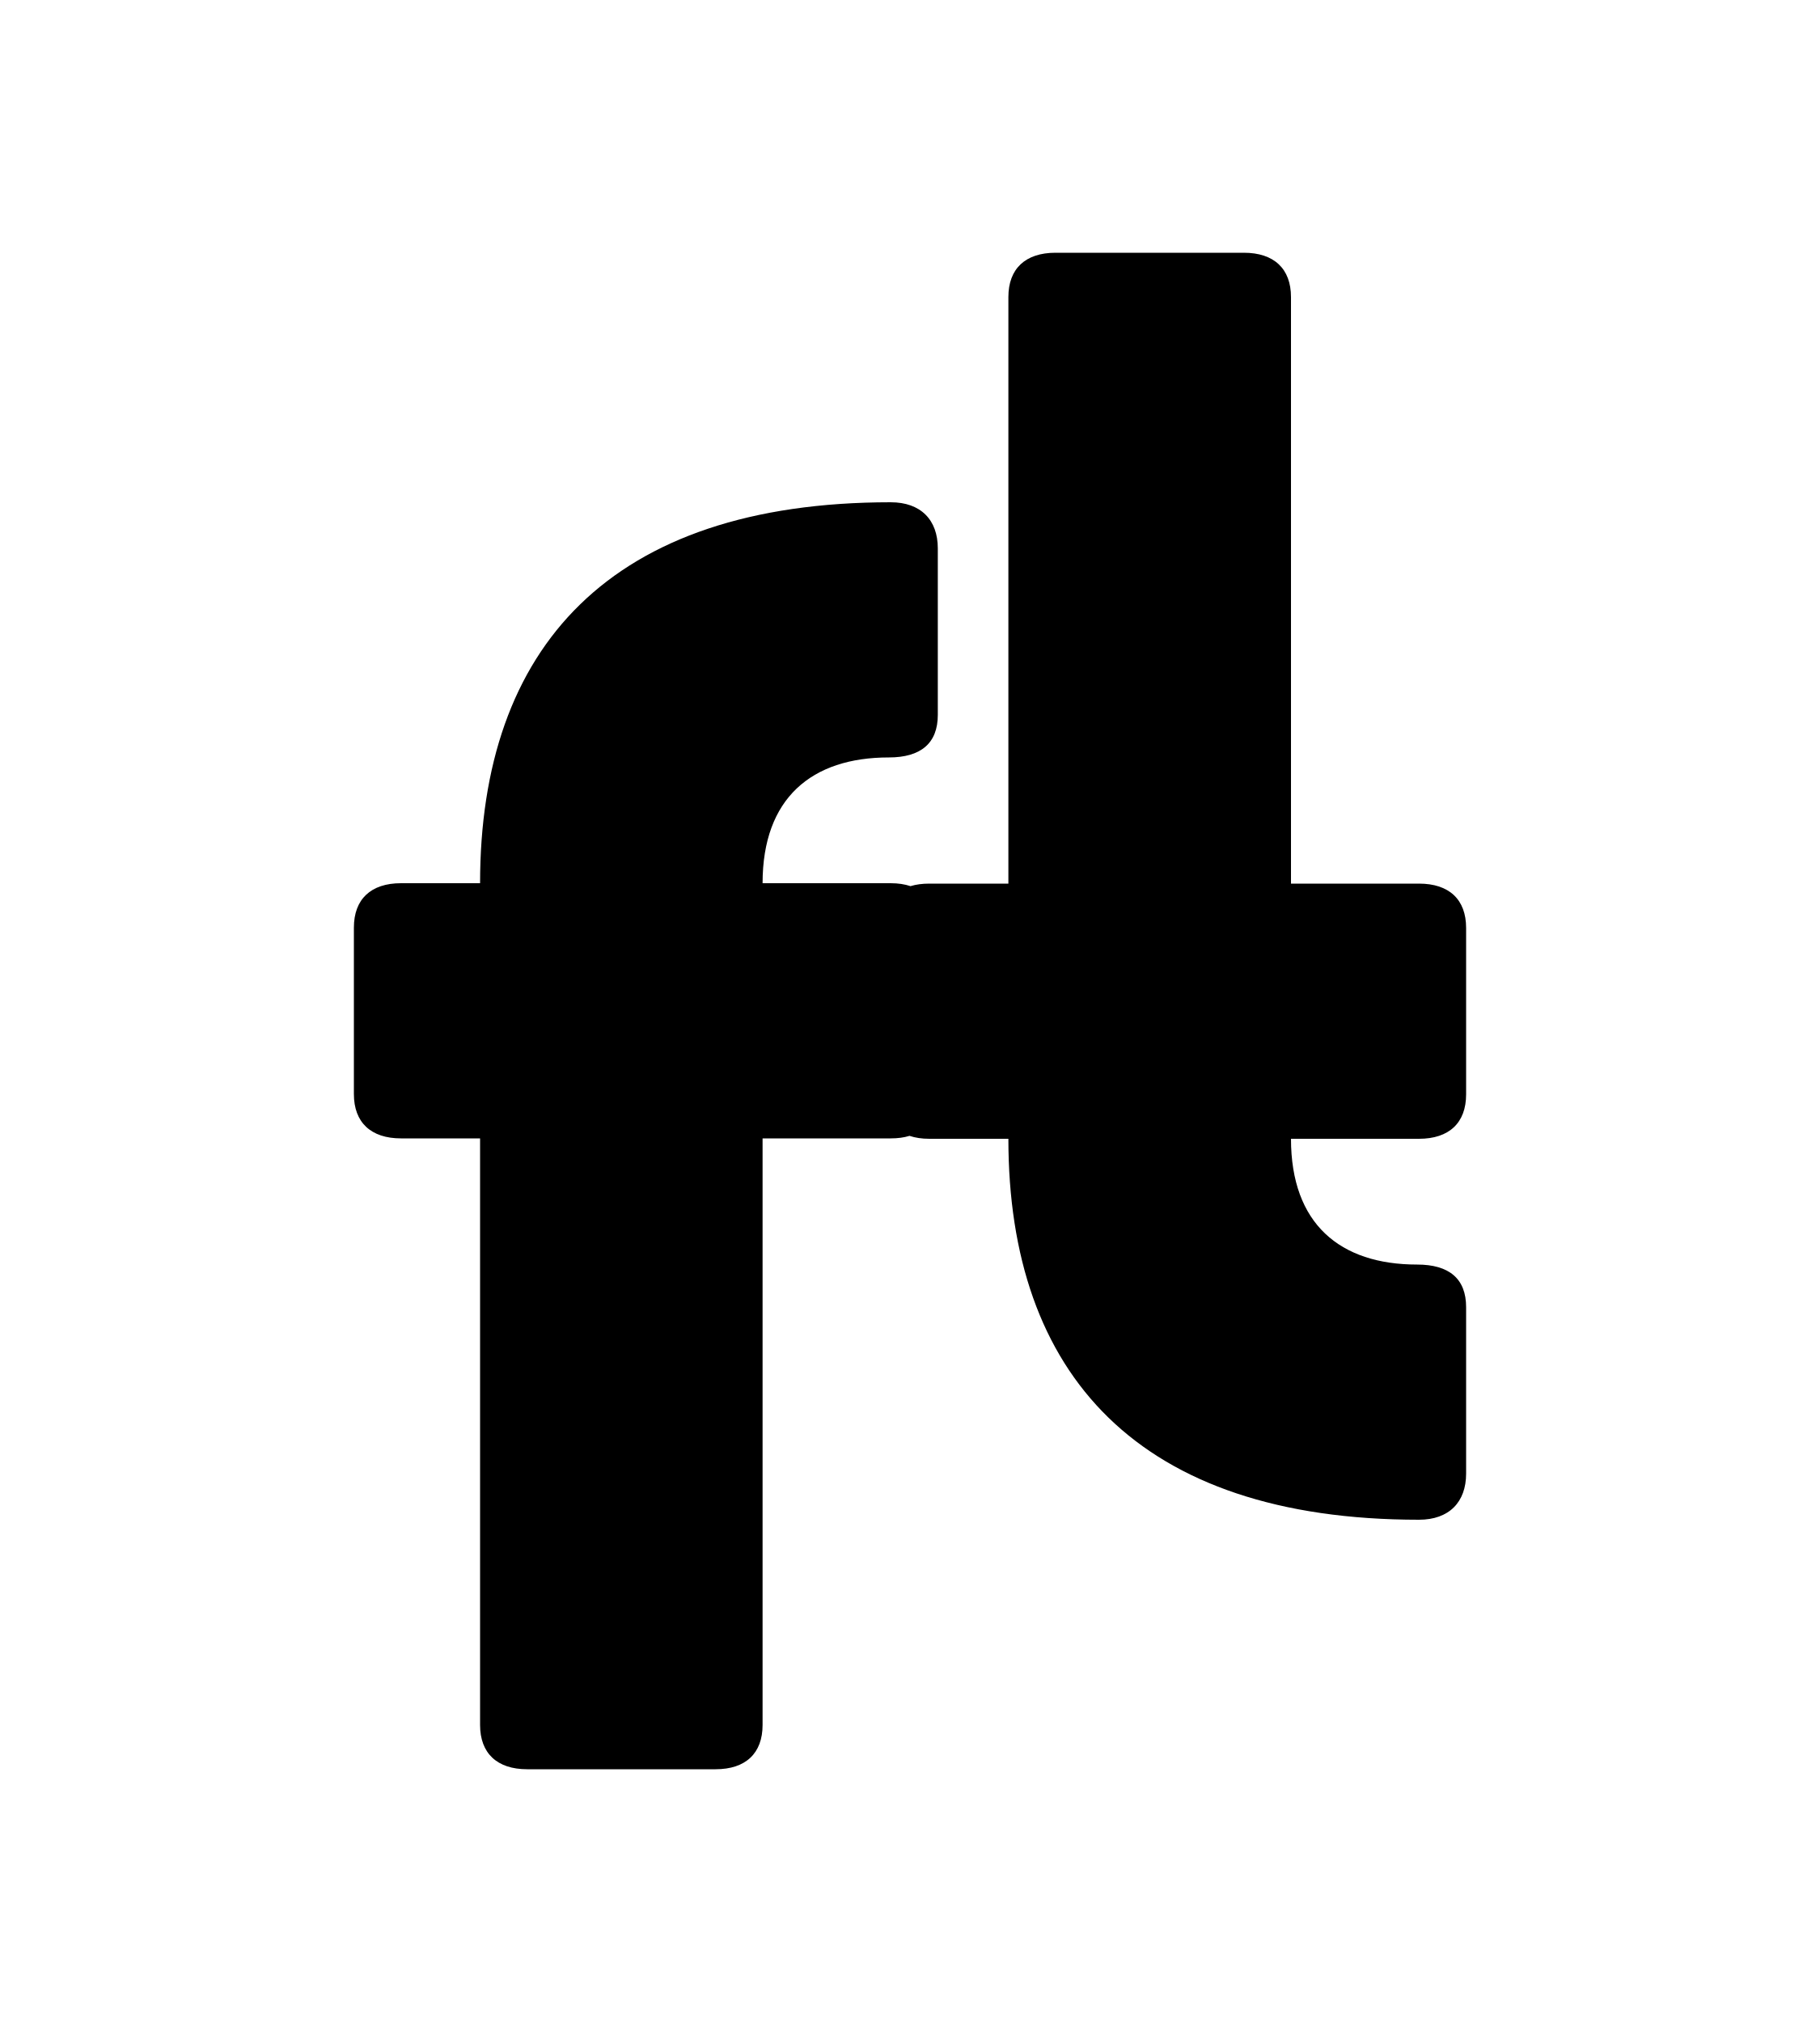
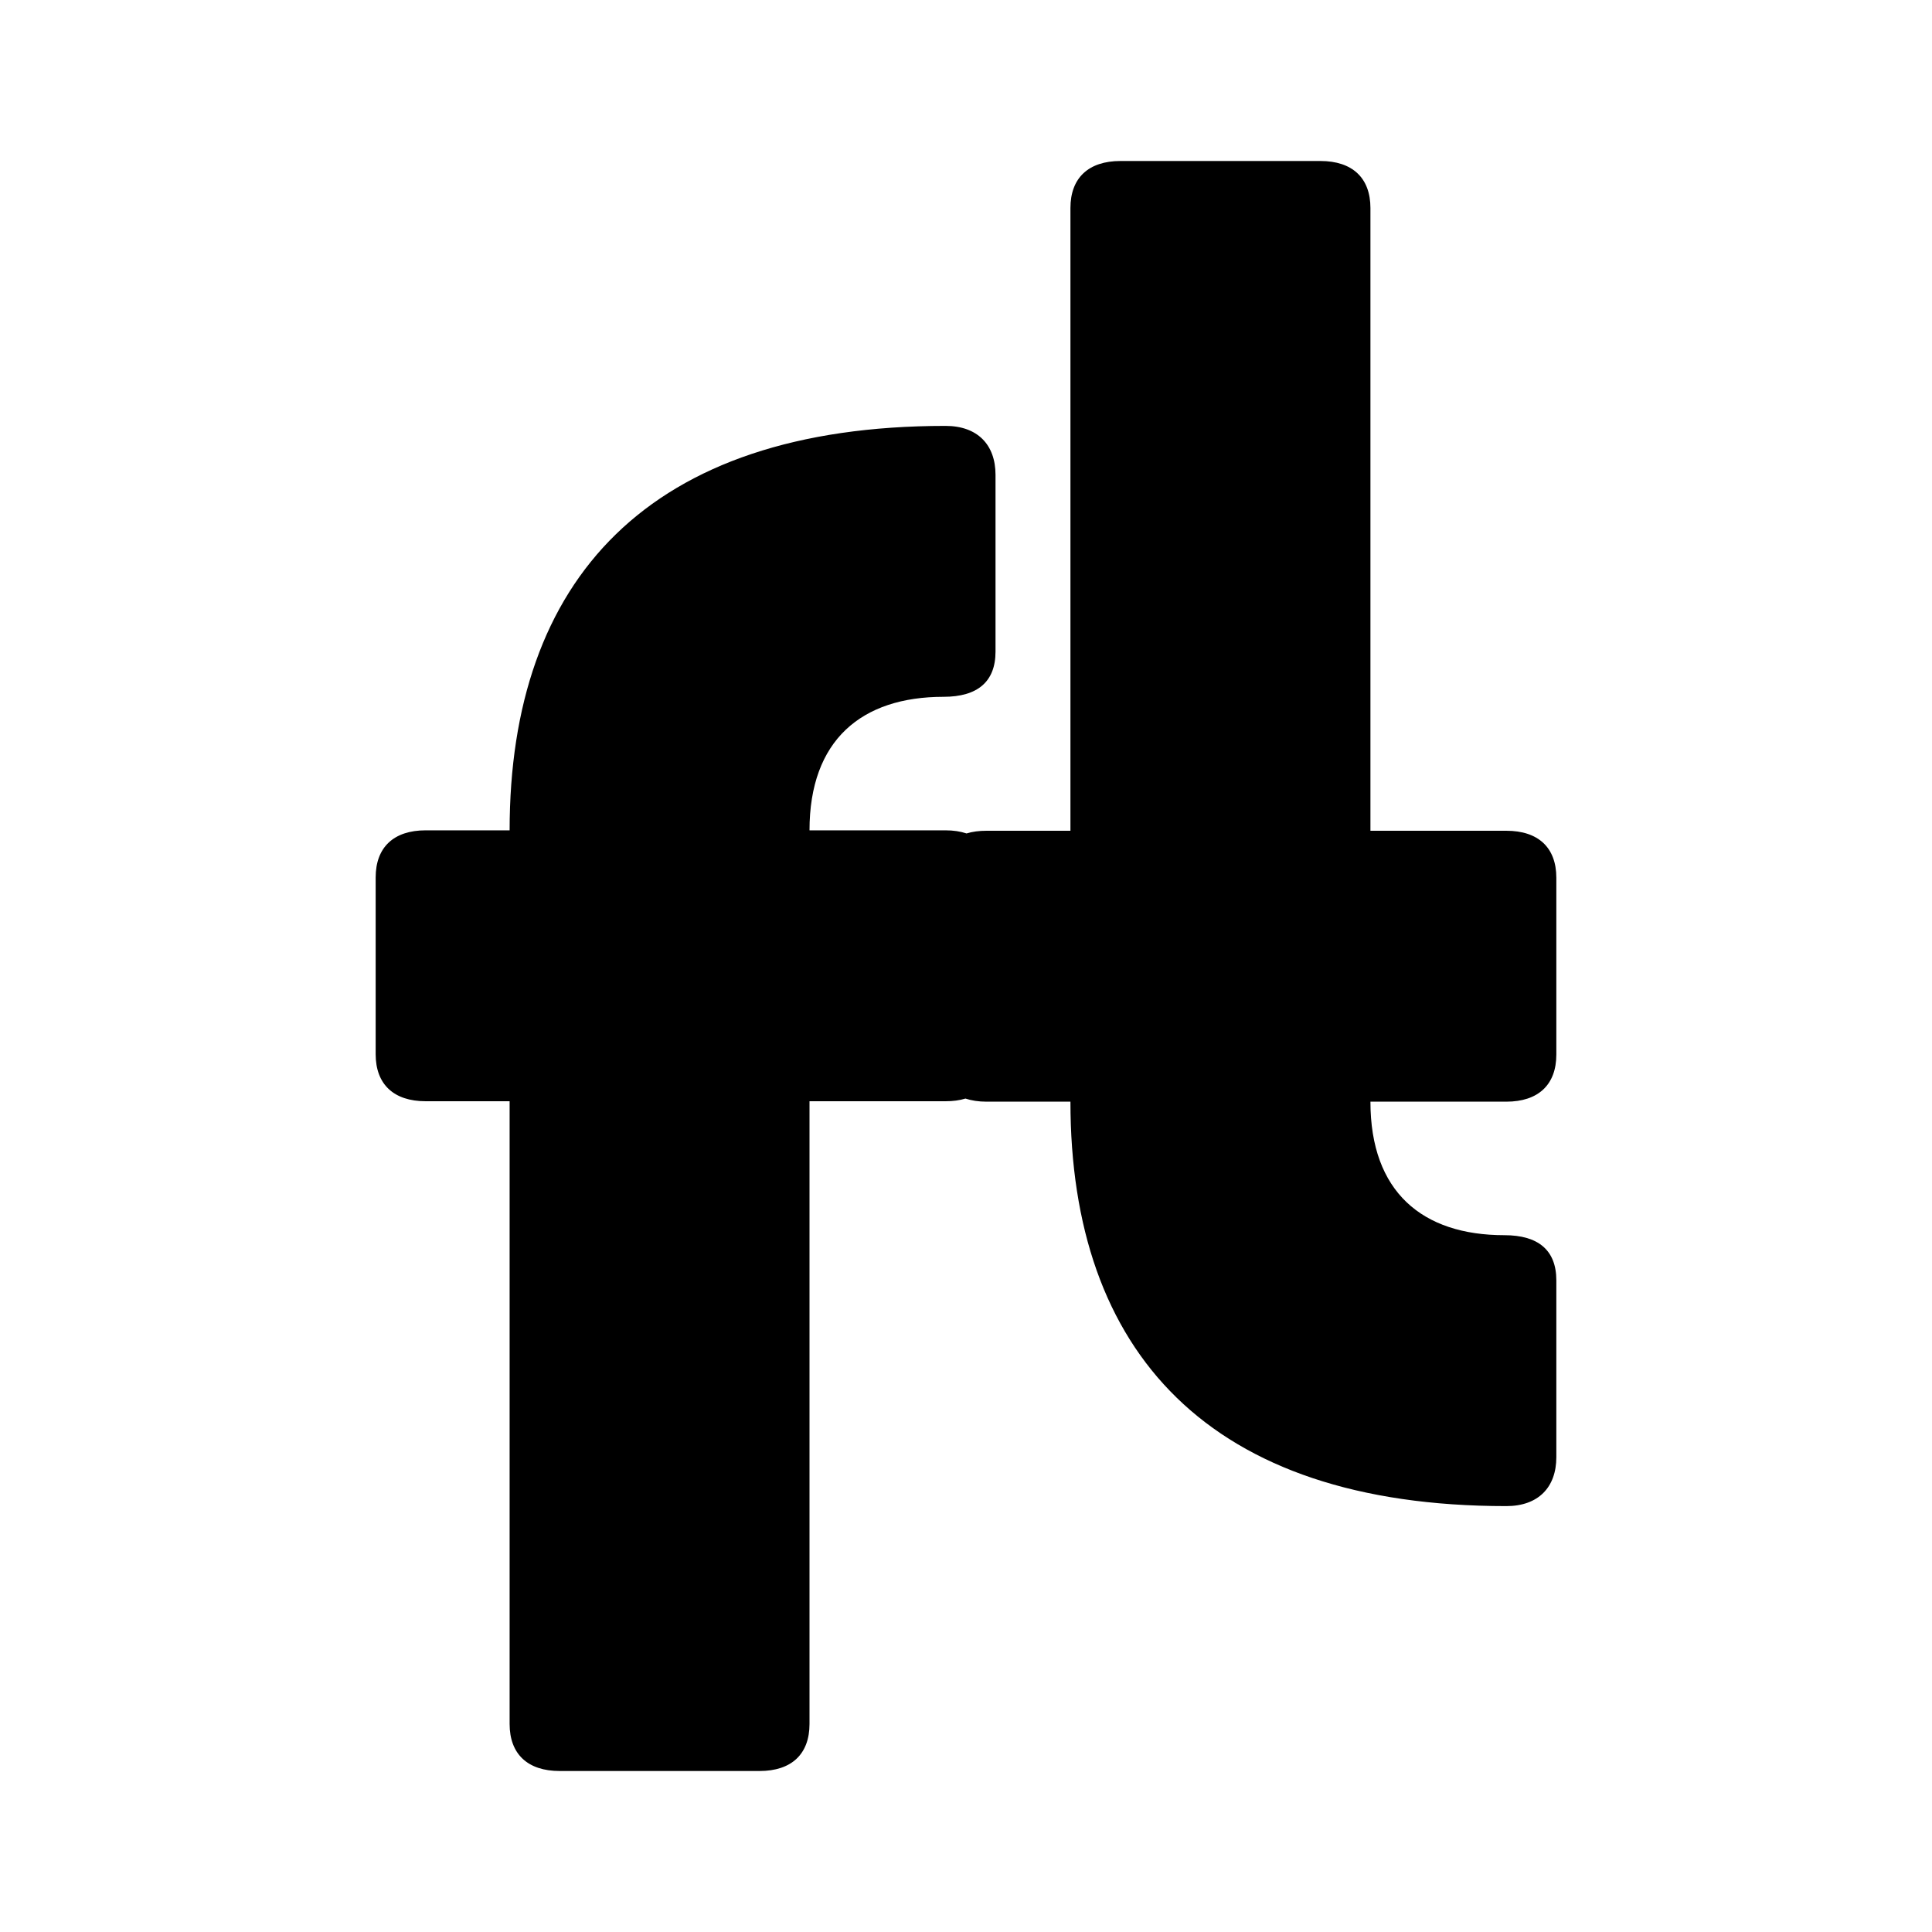
- <svg xmlns="http://www.w3.org/2000/svg" width="18" height="20" viewBox="0 0 18 20" fill="none">
-   <path d="M14.5 12.929C14.5 12.648 14.332 12.508 14.016 12.508C13.252 12.508 12.768 12.105 12.768 11.264H14.034C14.332 11.264 14.5 11.106 14.5 10.825V9.178C14.5 8.897 14.332 8.74 14.034 8.74H12.768V2.938C12.768 2.658 12.6 2.5 12.302 2.5H10.439C10.141 2.5 9.973 2.658 9.973 2.938V8.74H9.191C9.122 8.74 9.06 8.748 9.005 8.765C8.948 8.746 8.883 8.736 8.809 8.736H7.542C7.542 7.895 8.027 7.492 8.791 7.492C9.107 7.492 9.275 7.352 9.275 7.071V5.424C9.275 5.143 9.107 4.968 8.809 4.968C6.034 4.968 4.748 6.405 4.748 8.736H3.966C3.668 8.736 3.5 8.894 3.5 9.175V10.822C3.5 11.102 3.668 11.26 3.966 11.26H4.748V17.062C4.748 17.342 4.916 17.5 5.214 17.5H7.077C7.375 17.5 7.542 17.342 7.542 17.062V11.26H8.809C8.878 11.26 8.94 11.252 8.995 11.235C9.052 11.254 9.117 11.264 9.191 11.264H9.973C9.973 13.595 11.259 15.032 14.034 15.032C14.332 15.032 14.5 14.857 14.5 14.576V12.929Z" fill="black" />
+ <svg xmlns="http://www.w3.org/2000/svg" width="18" height="18" viewBox="0 0 18 18" fill="none">
+   <path d="M14.5 11.929C14.5 11.648 14.332 11.508 14.016 11.508C13.252 11.508 12.768 11.105 12.768 10.264H14.034C14.332 10.264 14.5 10.106 14.5 9.825V8.178C14.5 7.897 14.332 7.74 14.034 7.74H12.768V1.938C12.768 1.658 12.6 1.5 12.302 1.5H10.439C10.141 1.5 9.973 1.658 9.973 1.938V7.74H9.191C9.122 7.74 9.06 7.748 9.005 7.765C8.948 7.746 8.883 7.736 8.809 7.736H7.542C7.542 6.895 8.027 6.492 8.791 6.492C9.107 6.492 9.275 6.352 9.275 6.071V4.424C9.275 4.143 9.107 3.968 8.809 3.968C6.034 3.968 4.748 5.405 4.748 7.736H3.966C3.668 7.736 3.5 7.894 3.5 8.175V9.822C3.5 10.102 3.668 10.26 3.966 10.26H4.748V16.062C4.748 16.342 4.916 16.5 5.214 16.5H7.077C7.375 16.5 7.542 16.342 7.542 16.062V10.26H8.809C8.878 10.26 8.94 10.252 8.995 10.235C9.052 10.254 9.117 10.264 9.191 10.264H9.973C9.973 12.595 11.259 14.032 14.034 14.032C14.332 14.032 14.5 13.857 14.5 13.576V11.929Z" fill="black" />
</svg>
